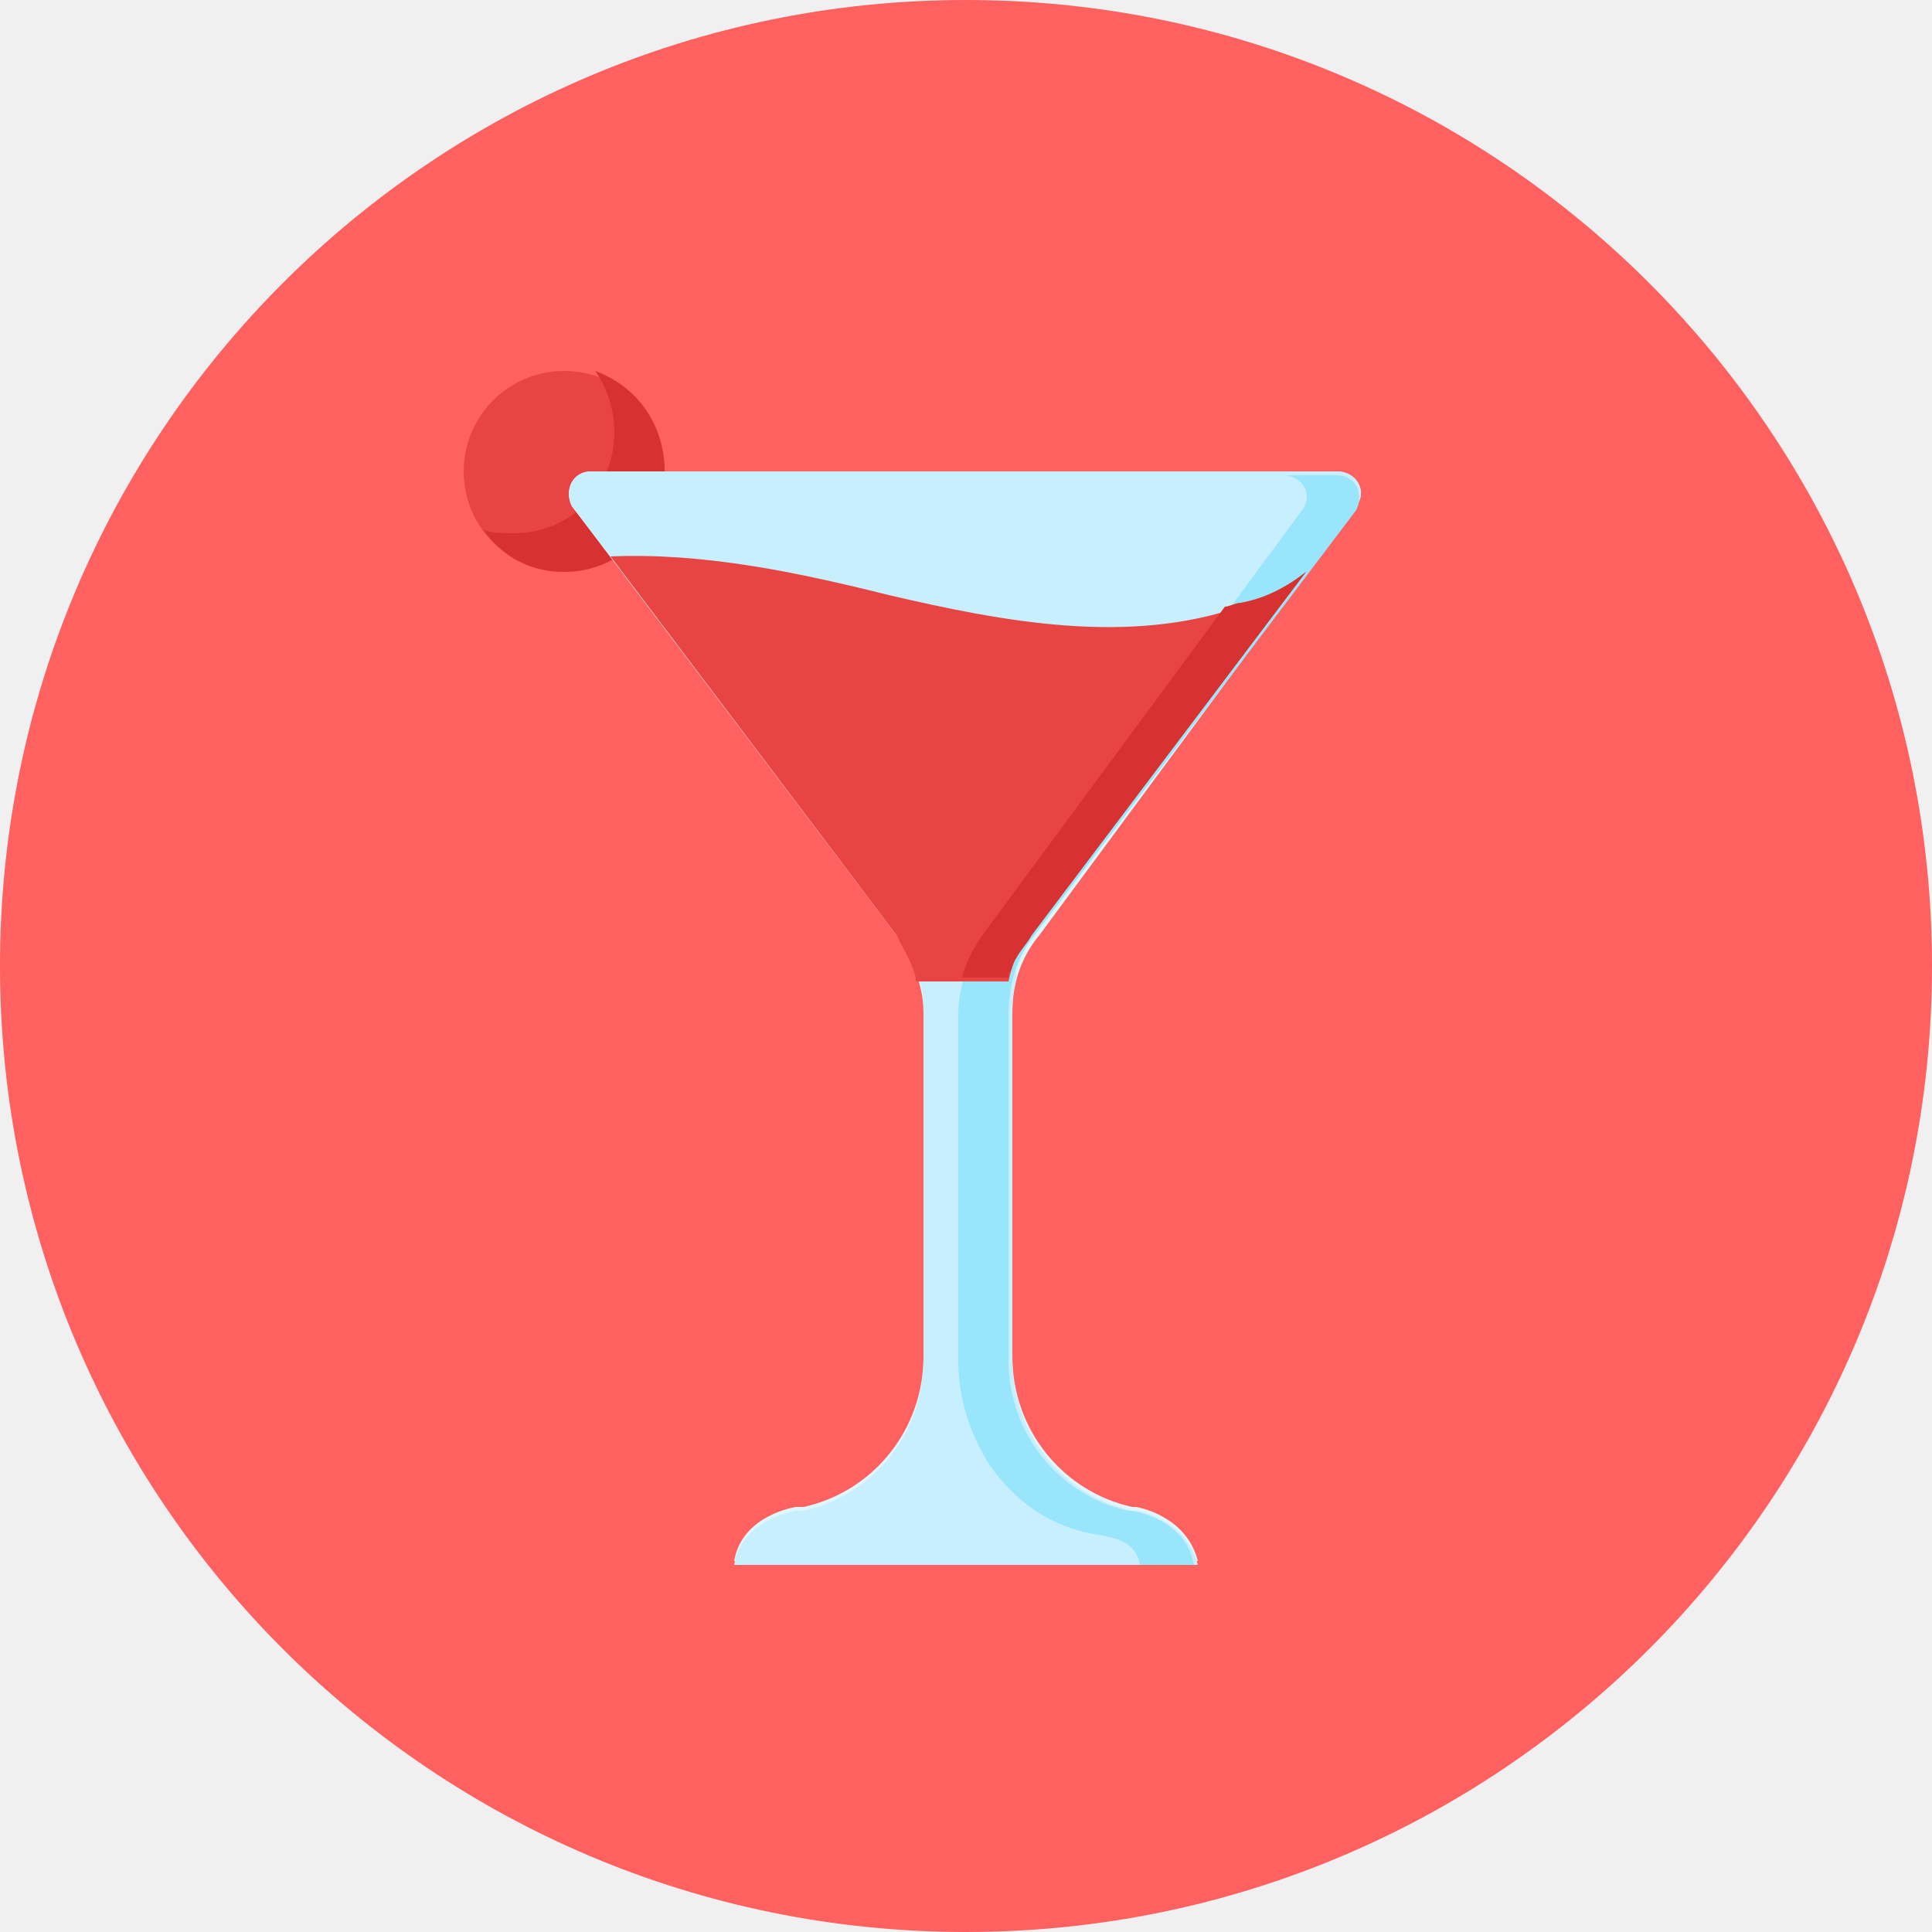
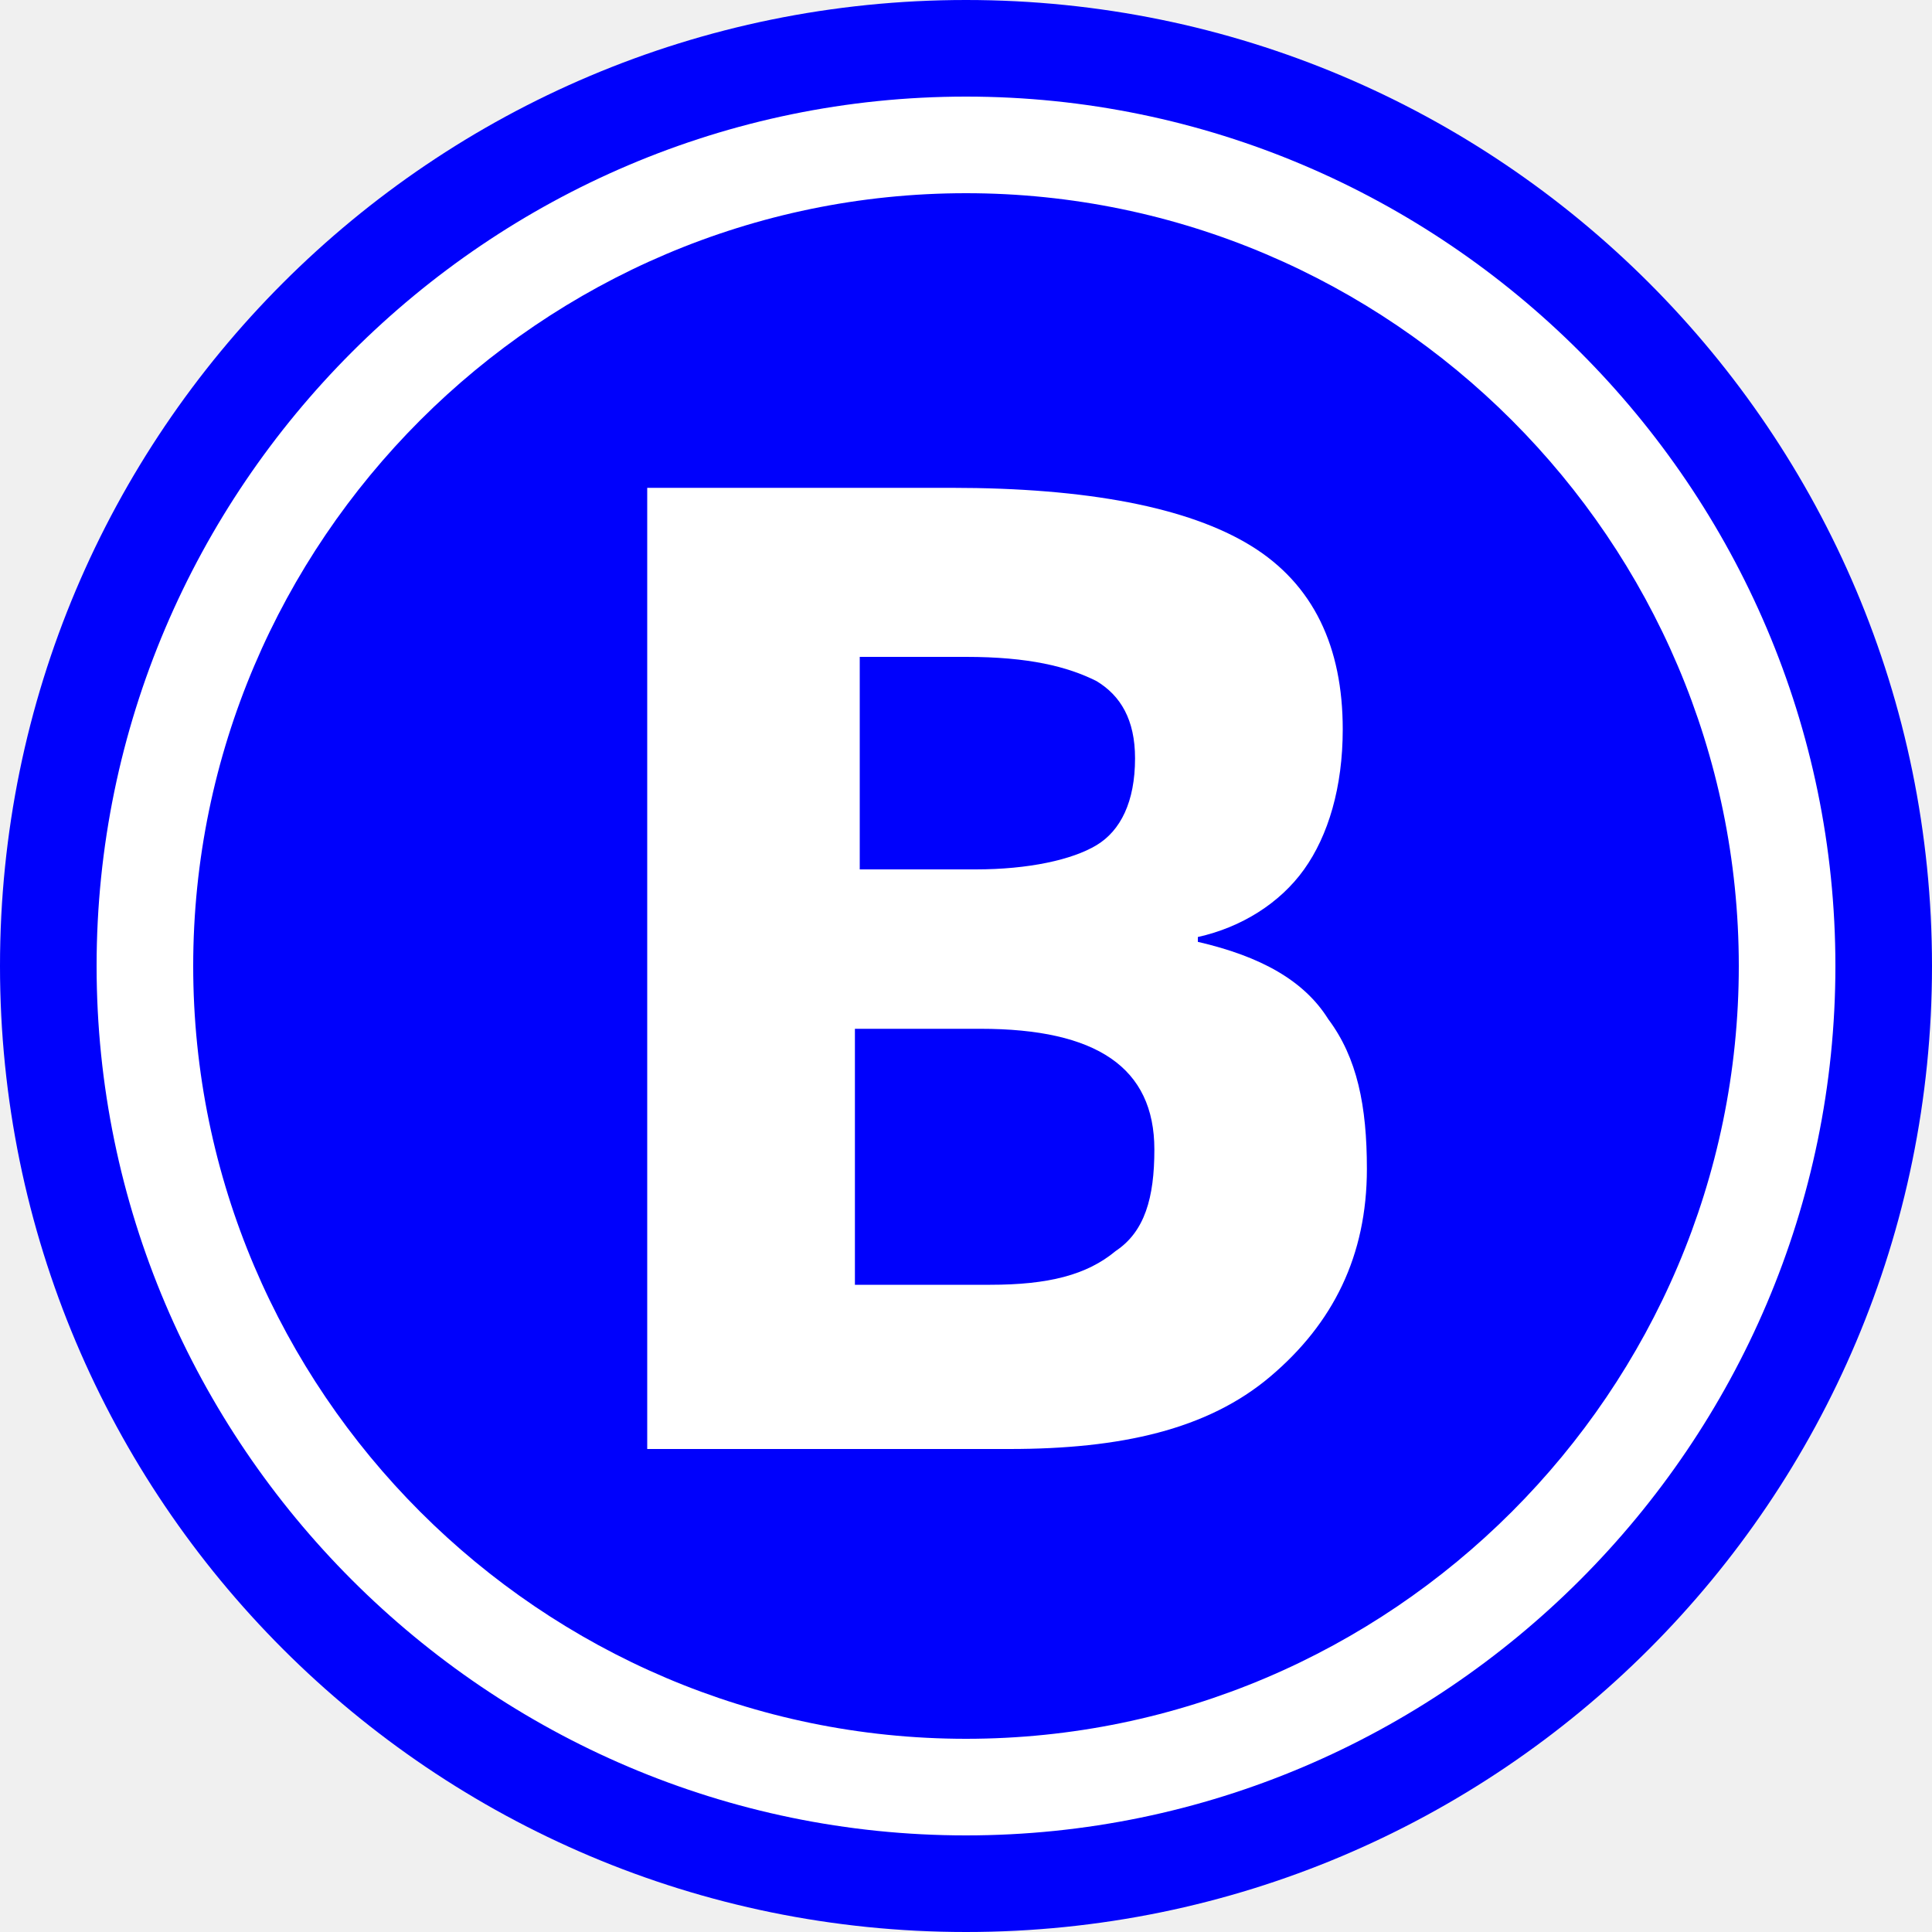
- <svg xmlns="http://www.w3.org/2000/svg" version="1.1" id="Warstwa_1" x="0px" y="0px" viewBox="0 0 50 50" style="enable-background:new 0 0 50 50;" xml:space="preserve">
+ <svg xmlns="http://www.w3.org/2000/svg" version="1.1" id="Warstwa_1" x="0px" y="0px" viewBox="0 0 40 40" style="enable-background:new 0 0 40 40;" xml:space="preserve">
  <style type="text/css">
- 	.st0{fill:#FF6060;}
- 	.st1{fill:#E94444;}
- 	.st2{fill:#D83131;}
- 	.st3{fill:#DFF6FD;}
- 	.st4{fill:#C8EFFE;}
- 	.st5{fill:#99E6FC;}
+ 	.st0{fill:#0001FC;}
+ 	.st1{fill:#FFFFFF;}
</style>
+   <circle class="st0" cx="20" cy="20" r="20" />
  <g>
-     <circle class="st0" cx="25" cy="25" r="25" />
+     <path class="st1" d="M20,38c-9.9,0-18-8.1-18-18c0-9.9,8.1-18,18-18c9.9,0,18,8.1,18,18C38,29.9,29.9,38,20,38z M20,4   C11.2,4,4,11.2,4,20s7.2,16,16,16s16-7.2,16-16S28.8,4,20,4z" />
  </g>
  <g>
-     <g>
-       <circle class="st1" cx="14.6" cy="12.2" r="2.6" />
-     </g>
-     <g>
-       <path class="st2" d="M17.2,12.2c0,1.5-1.2,2.6-2.6,2.6c-0.9,0-1.6-0.4-2.1-1.1c0.2,0.1,0.5,0.1,0.8,0.1c1.5,0,2.6-1.2,2.6-2.6    c0-0.6-0.2-1.2-0.5-1.6C16.5,10,17.2,11,17.2,12.2z" />
-     </g>
-     <g>
-       <path class="st3" d="M35.1,13.1c0.3-0.4,0-0.9-0.5-0.9H25h-9.7c-0.5,0-0.7,0.5-0.5,0.9l8.4,11.1c0.4,0.6,0.7,1.3,0.7,2v8.9    c0,1.9-1.3,3.5-3.1,3.9c-0.1,0-0.1,0-0.2,0c0,0-1.4,0.2-1.6,1.4h6h6c-0.3-1.2-1.6-1.4-1.6-1.4c0,0-0.1,0-0.1,0    c-1.8-0.4-3.1-2-3.1-3.9v-8.9c0-0.7,0.2-1.4,0.7-2L35.1,13.1z" />
-       <path class="st4" d="M35.1,13.1c0.3-0.4,0-0.9-0.5-0.9H25h-9.7c-0.5,0-0.7,0.5-0.5,0.9l1,1.3l0.4,0.3l7.1,9.4    c0.2,0.3,0.4,0.6,0.5,0.9c0,0.1-0.1,0.3,0,0.4c0.1,0.3,0.1,0.6,0.1,0.9v8.9c0,1.9-1.3,3.5-3.1,3.9c-0.1,0-0.1,0-0.2,0    c0,0-1.4,0.2-1.6,1.4h6h6c-0.3-1.2-1.6-1.4-1.6-1.4c0,0-0.1,0-0.1,0c-1.8-0.4-3.1-2-3.1-3.9v-8.9c0-0.3,0-0.6,0.1-1    c0-0.1,0-0.2,0-0.2c0.1-0.3,0.3-0.7,0.5-1l6.8-9l0.2-0.2L35.1,13.1z" />
-       <path class="st5" d="M26.1,26.3v8.9c0,1.9,1.3,3.5,3.1,3.9c0,0,0.1,0,0.1,0c0,0,1.4,0.2,1.6,1.4h-1.4c-0.1-0.6-0.6-0.7-1.2-0.8    c-1.1-0.2-2-0.8-2.7-1.8c-0.5-0.8-0.8-1.7-0.8-2.7c0,0,0-8.9,0-8.9c0-0.7,0.2-1.4,0.7-2l8.2-11.1c0.3-0.4,0-0.9-0.5-0.9h1.4    c0.5,0,0.7,0.5,0.5,0.9l-8.4,11.1C26.3,24.8,26.1,25.5,26.1,26.3z" />
-       <path class="st1" d="M33.8,14.8l-7.1,9.4c-0.3,0.3-0.5,0.7-0.6,1.2l-2.4,0l0-0.1c-0.1-0.4-0.3-0.7-0.5-1.1l-7.4-9.8    c2.4-0.1,4.8,0.4,7.2,1c3,0.7,6.2,1.3,9.1,0.3C32.7,15.5,33.3,15.2,33.8,14.8z" />
-       <path class="st2" d="M33.8,14.8c0,0-7.1,9.4-7.1,9.4c-0.1,0.2-0.3,0.4-0.4,0.6c-0.1,0.1-0.1,0.3-0.2,0.4c0,0,0,0.1,0,0.1h-1.2    c0.1-0.4,0.3-0.8,0.6-1.2l6.2-8.4c0.1,0,0.3-0.1,0.4-0.1C32.7,15.5,33.3,15.2,33.8,14.8L33.8,14.8z" />
-     </g>
+     <path class="st1" d="M13.5,10.1h6.2c2.8,0,4.9,0.4,6.2,1.2s1.9,2.1,1.9,3.8c0,1.2-0.3,2.2-0.8,2.9s-1.3,1.2-2.2,1.4v0.1   c1.3,0.3,2.2,0.8,2.7,1.6c0.6,0.8,0.8,1.8,0.8,3.1c0,1.8-0.7,3.2-2,4.3s-3.1,1.5-5.4,1.5h-7.5V10.1z M17.7,18h2.5   c1.1,0,2-0.2,2.5-0.5s0.8-0.9,0.8-1.8c0-0.8-0.3-1.3-0.8-1.6c-0.6-0.3-1.4-0.5-2.7-0.5h-2.2V18z M17.7,21.4v5.2h2.8   c1.2,0,2-0.2,2.6-0.7c0.6-0.4,0.8-1.1,0.8-2.1c0-1.7-1.2-2.5-3.6-2.5H17.7z" />
  </g>
</svg>
